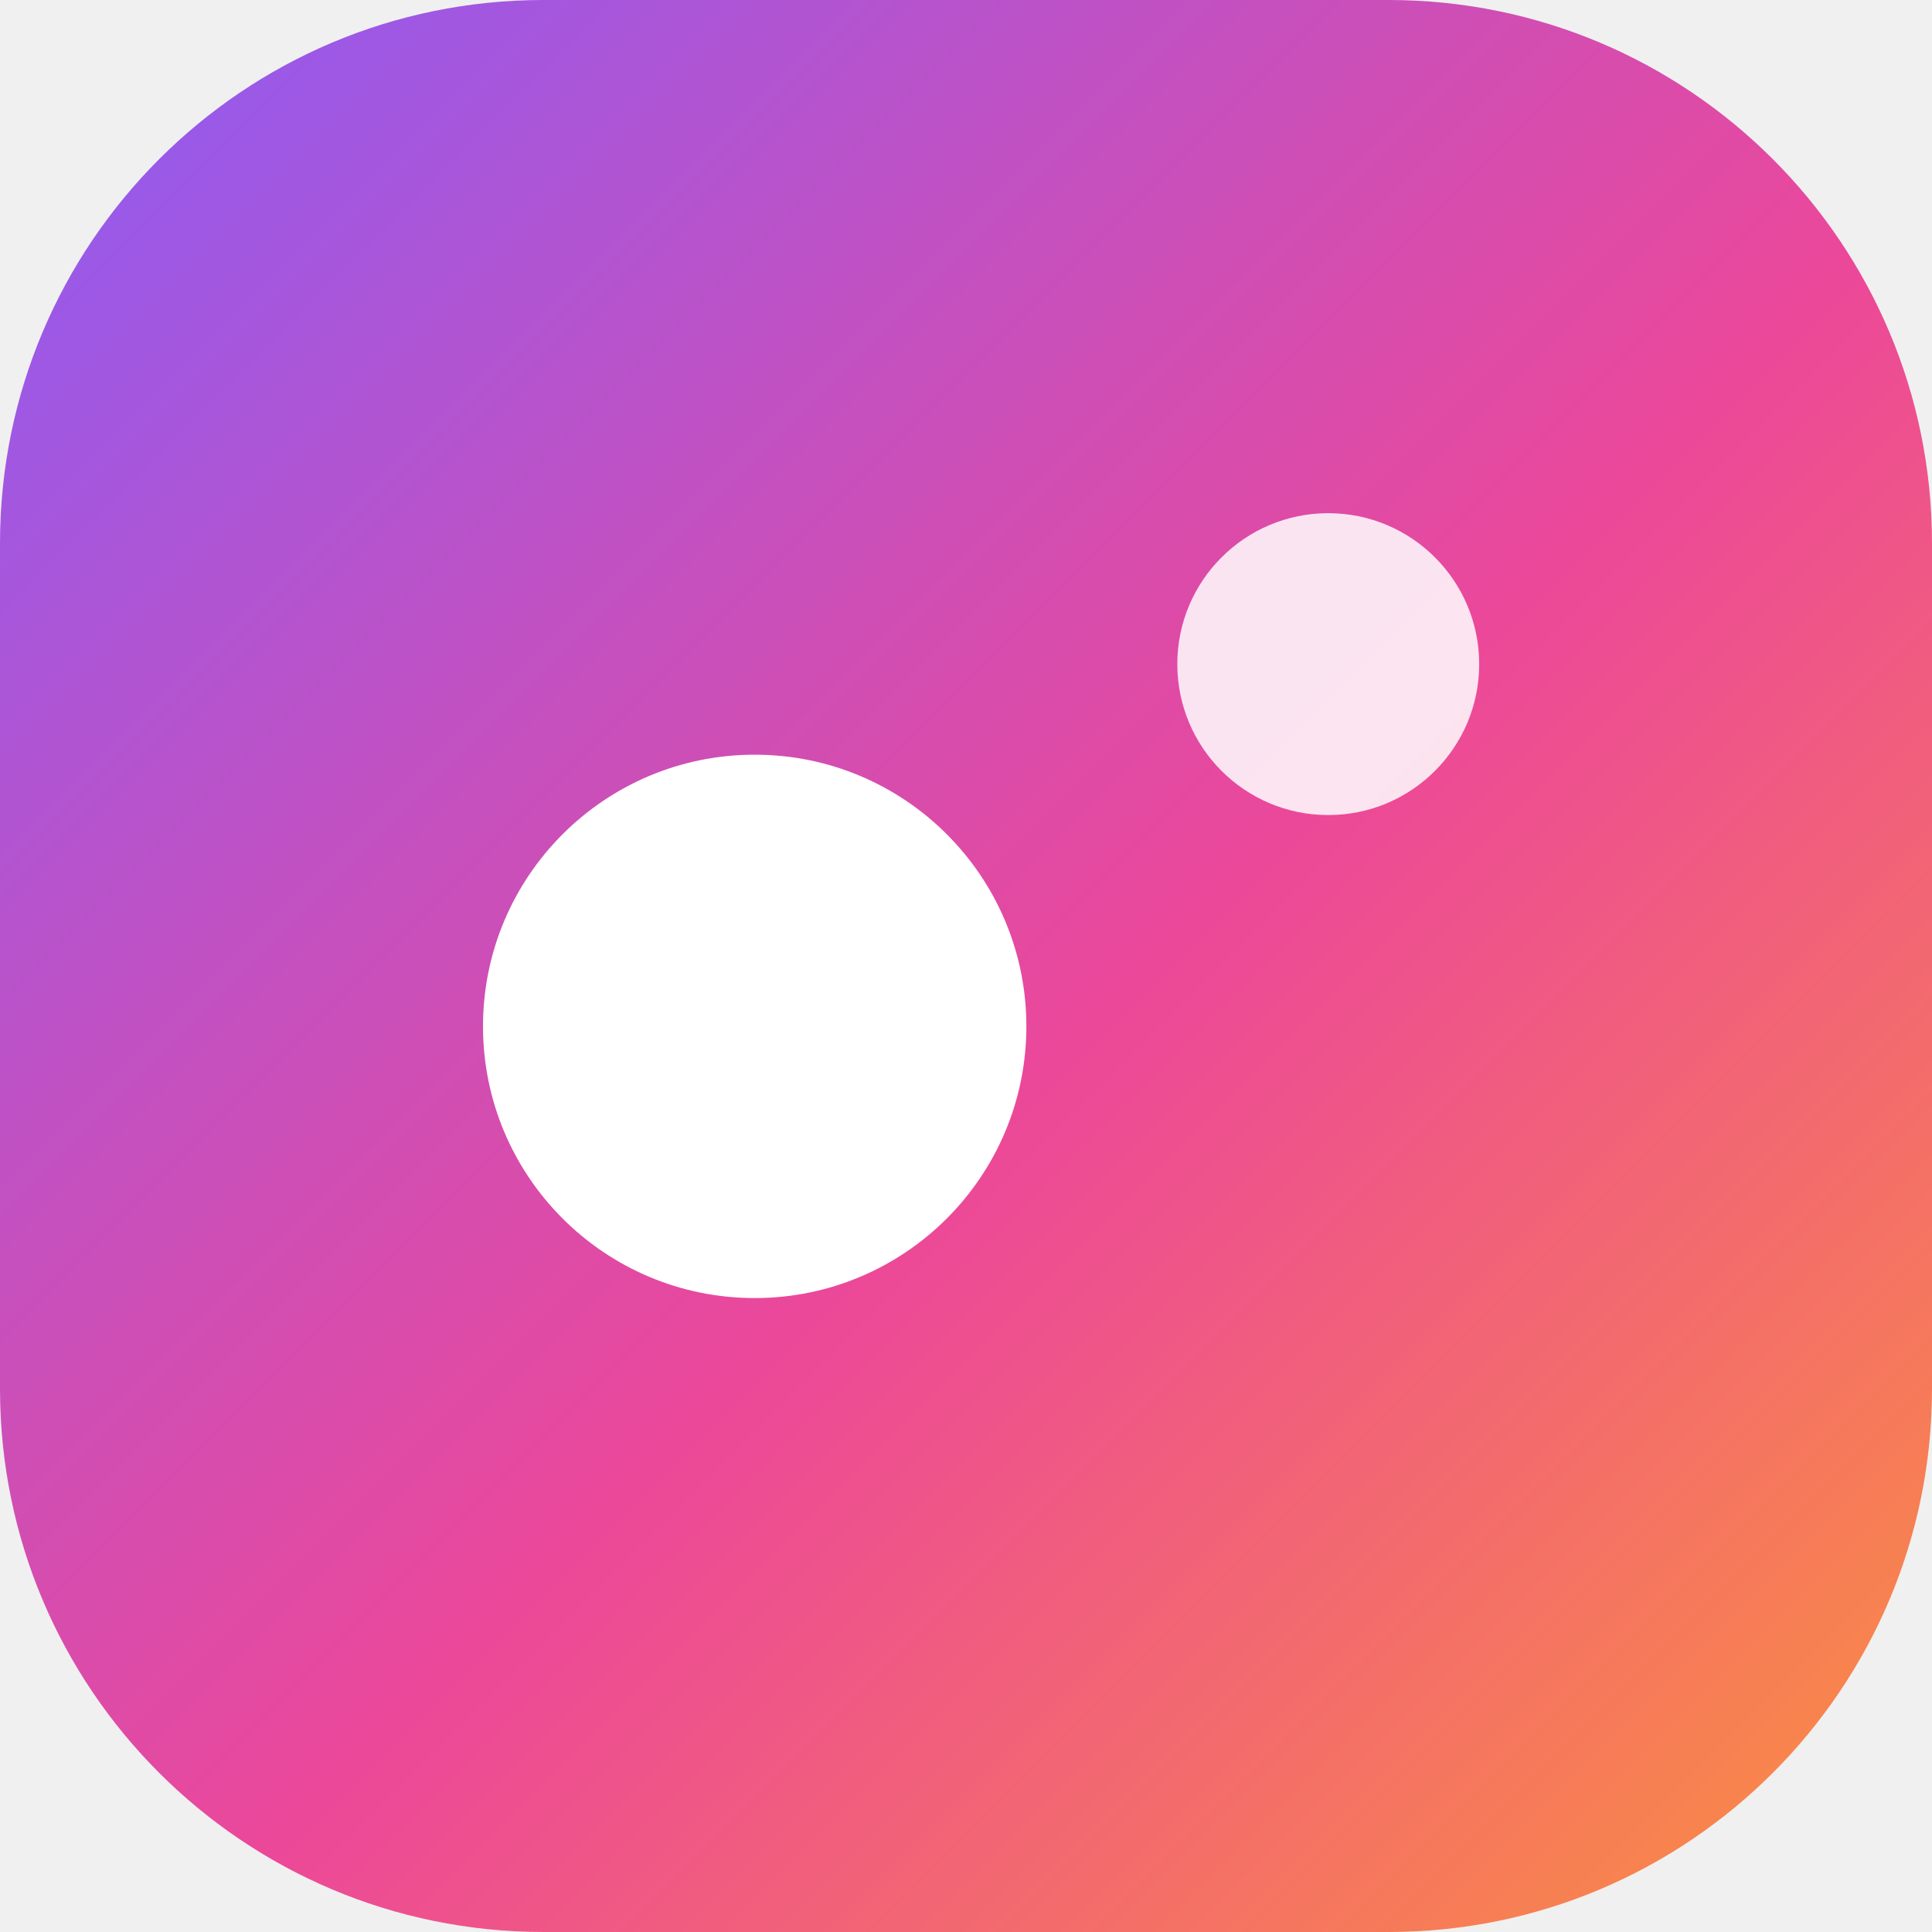
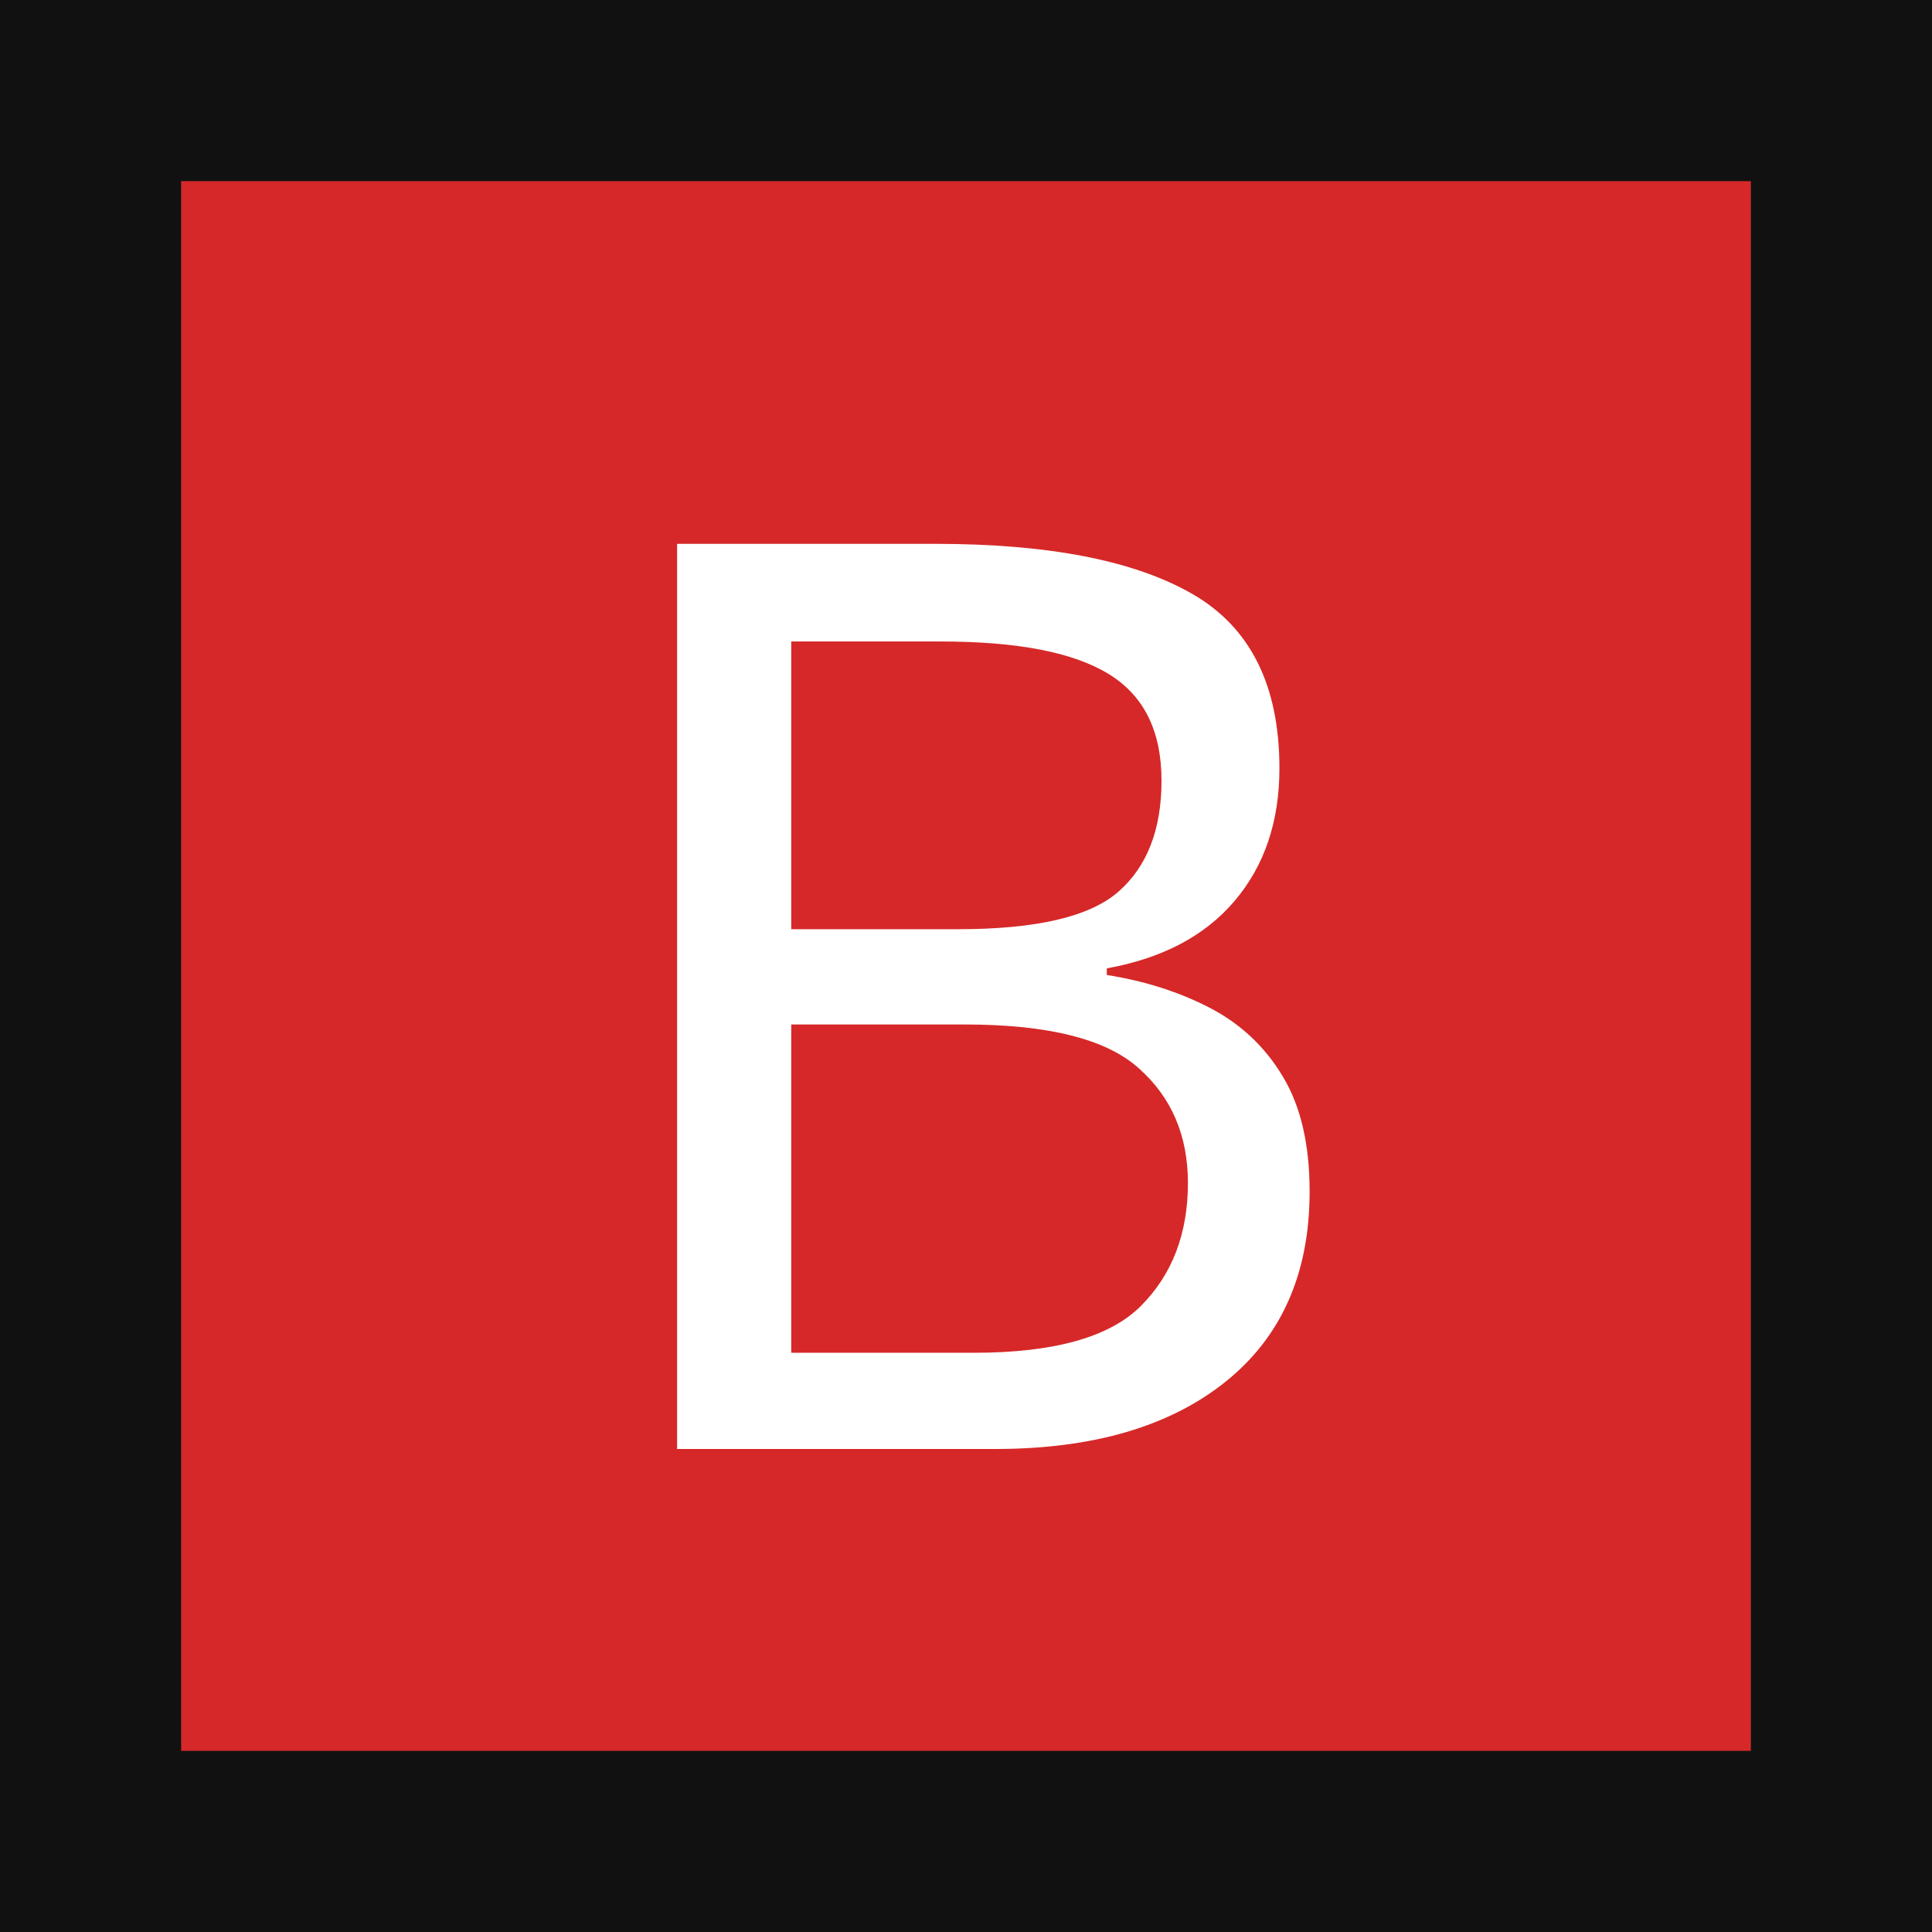
<svg xmlns="http://www.w3.org/2000/svg" viewBox="0 0 64 64">
-   <defs>
-     <linearGradient id="g" x1="0" y1="0" x2="1" y2="1">
-       <stop offset="0" stop-color="#8b5cf6" />
-       <stop offset=".55" stop-color="#ec4899" />
-       <stop offset="1" stop-color="#fb923c" />
-     </linearGradient>
-   </defs>
-   <rect width="64" height="64" rx="18" fill="url(#g)" />
-   <circle cx="25" cy="34" r="9" fill="#fff" />
-   <circle cx="44" cy="22" r="5" fill="#fff" opacity=".85" />
+   <rect x="3" y="3" width="58" height="58" fill="#d62828" stroke="#111111" stroke-width="6" />
+   <text x="32" y="48" text-anchor="middle" font-family="Impact, 'Arial Black', sans-serif" font-size="42" fill="#ffffff">B</text>
</svg>
